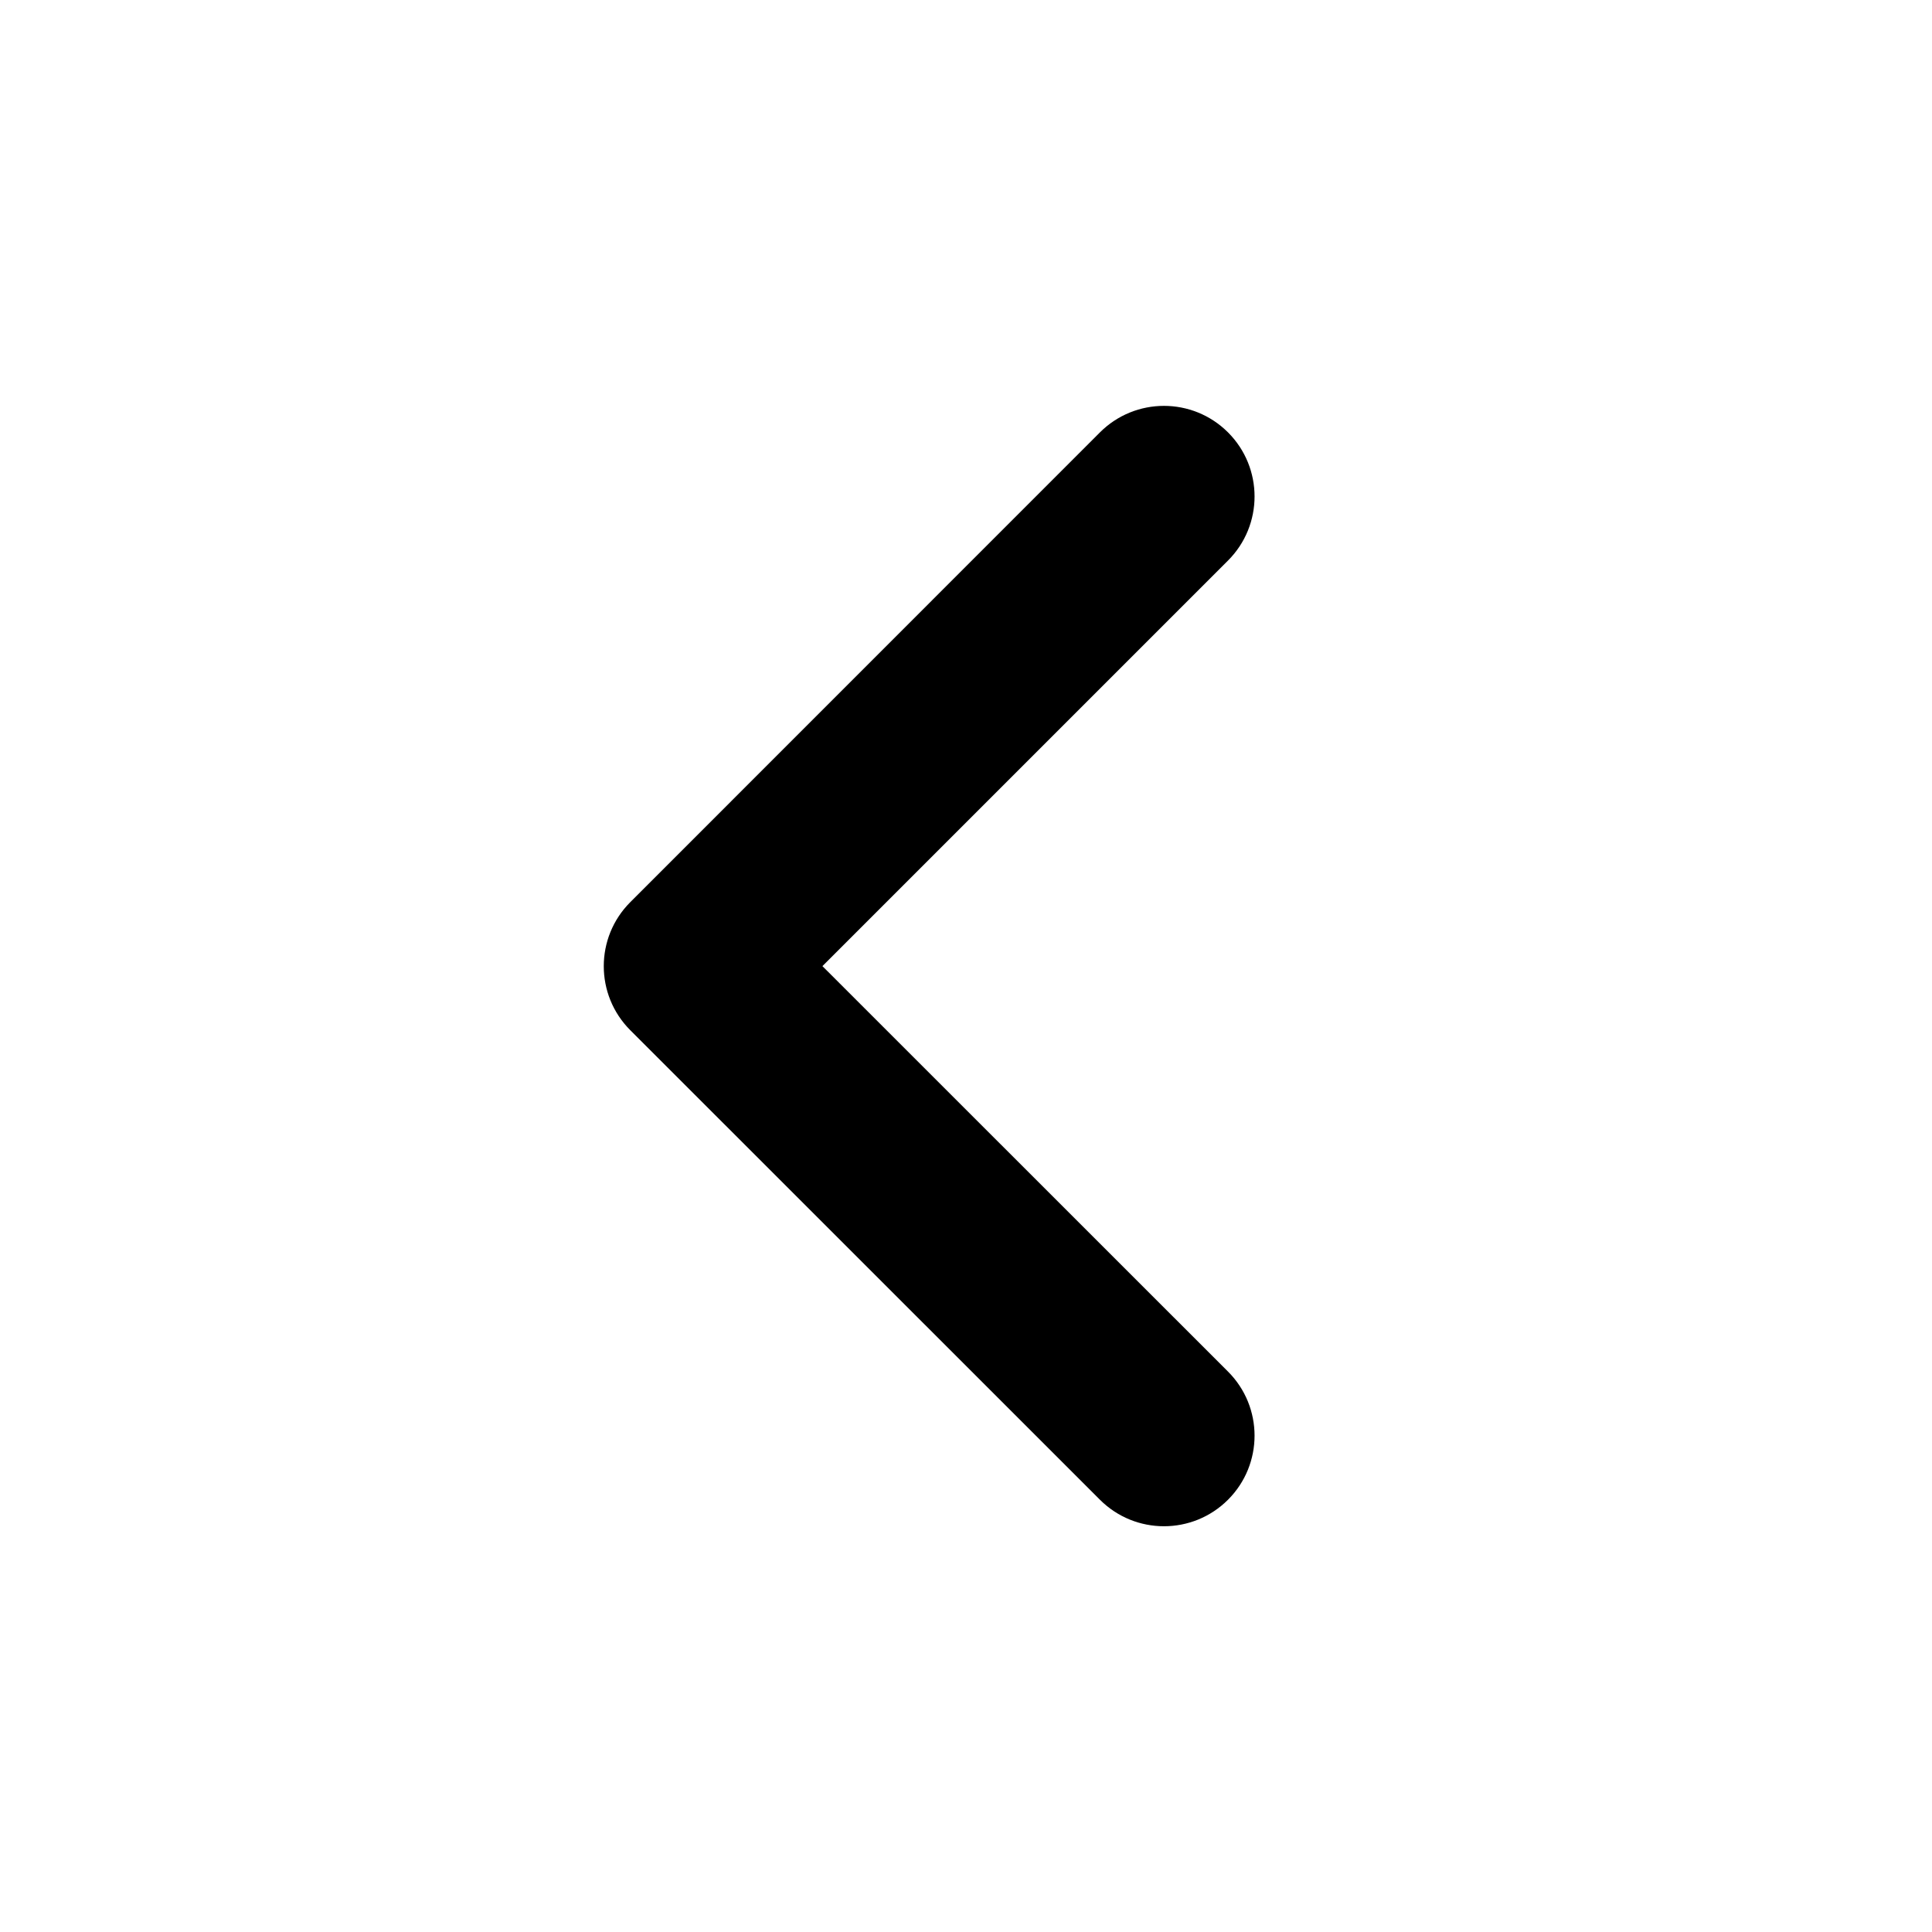
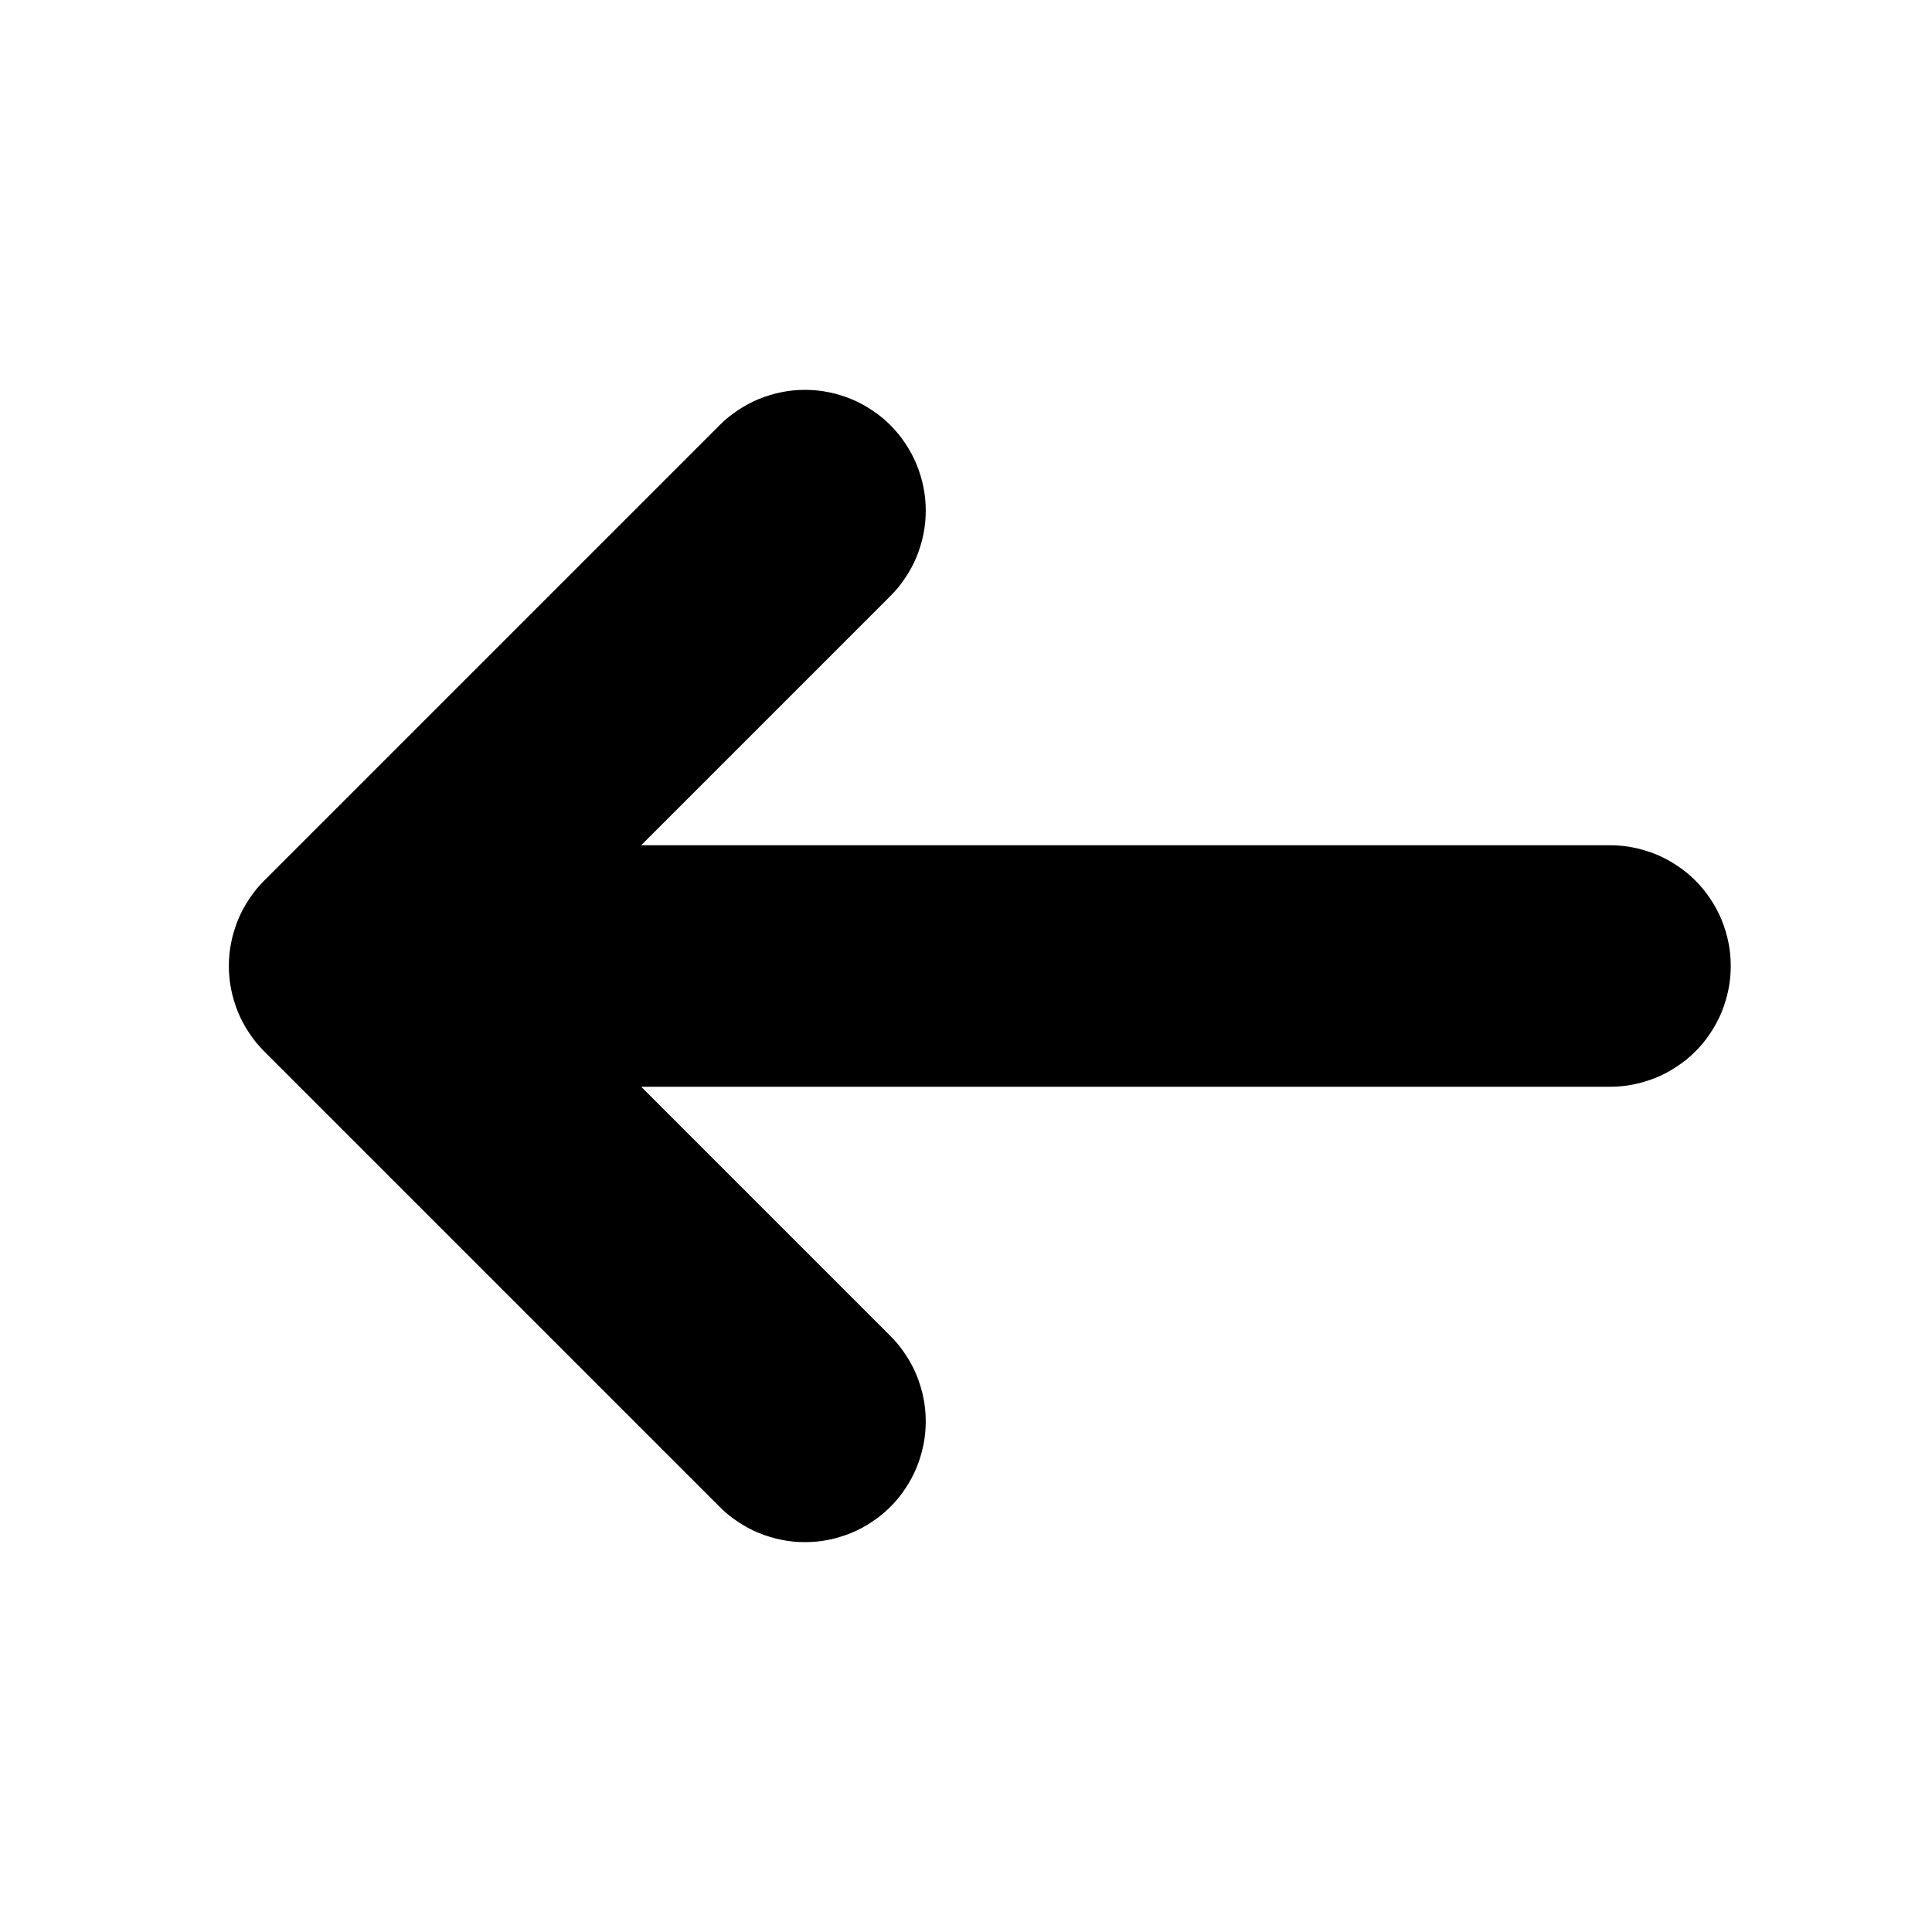
- <svg xmlns="http://www.w3.org/2000/svg" viewBox="0 0 1024 1024">
-   <path transform="translate(0,896) scale(1,-1)" d="M435.904 383.936l214.976 214.976a48 48 0 1 1-67.904 67.904L334.08 417.856a48 48 0 0 1 0-67.904l248.896-248.832a48 48 0 1 1 67.904 67.904L435.904 383.936z" />
+ <svg xmlns="http://www.w3.org/2000/svg" viewBox="0 0 24 24">
+   <path d="M5 10.5L20 10.5Q20.074 10.5 20.147 10.507Q20.22 10.514 20.293 10.529Q20.365 10.543 20.435 10.565Q20.506 10.586 20.574 10.614Q20.642 10.642 20.707 10.677Q20.772 10.712 20.833 10.753Q20.895 10.794 20.952 10.84Q21.009 10.887 21.061 10.939Q21.113 10.991 21.16 11.048Q21.206 11.105 21.247 11.167Q21.288 11.228 21.323 11.293Q21.358 11.358 21.386 11.426Q21.414 11.494 21.435 11.565Q21.457 11.635 21.471 11.707Q21.486 11.78 21.493 11.853Q21.5 11.926 21.5 12Q21.5 12.074 21.493 12.147Q21.486 12.22 21.471 12.293Q21.457 12.365 21.435 12.435Q21.414 12.506 21.386 12.574Q21.358 12.642 21.323 12.707Q21.288 12.772 21.247 12.833Q21.206 12.895 21.16 12.952Q21.113 13.009 21.061 13.061Q21.009 13.113 20.952 13.16Q20.895 13.206 20.833 13.247Q20.772 13.288 20.707 13.323Q20.642 13.358 20.574 13.386Q20.506 13.414 20.435 13.435Q20.365 13.457 20.293 13.471Q20.22 13.486 20.147 13.493Q20.074 13.5 20 13.5L5 13.5Q4.926 13.5 4.853 13.493Q4.78 13.486 4.707 13.471Q4.635 13.457 4.565 13.435Q4.494 13.414 4.426 13.386Q4.358 13.358 4.293 13.323Q4.228 13.288 4.167 13.247Q4.105 13.206 4.048 13.16Q3.991 13.113 3.939 13.061Q3.887 13.009 3.84 12.952Q3.794 12.895 3.753 12.833Q3.712 12.772 3.677 12.707Q3.642 12.642 3.614 12.574Q3.586 12.506 3.565 12.435Q3.543 12.365 3.529 12.293Q3.514 12.22 3.507 12.147Q3.5 12.074 3.5 12Q3.5 11.926 3.507 11.853Q3.514 11.78 3.529 11.707Q3.543 11.635 3.565 11.565Q3.586 11.494 3.614 11.426Q3.642 11.358 3.677 11.293Q3.712 11.228 3.753 11.167Q3.794 11.105 3.84 11.048Q3.887 10.991 3.939 10.939Q3.991 10.887 4.048 10.84Q4.105 10.794 4.167 10.753Q4.228 10.712 4.293 10.677Q4.358 10.642 4.426 10.614Q4.494 10.586 4.565 10.565Q4.635 10.543 4.707 10.529Q4.78 10.514 4.853 10.507Q4.926 10.5 5 10.5ZM8.939 18.718L3.282 13.061Q3.23 13.009 3.183 12.952Q3.137 12.895 3.096 12.833Q3.055 12.772 3.02 12.707Q2.985 12.642 2.957 12.574Q2.929 12.506 2.908 12.435Q2.886 12.365 2.872 12.293Q2.857 12.22 2.85 12.147Q2.843 12.074 2.843 12Q2.843 11.926 2.85 11.853Q2.857 11.78 2.872 11.707Q2.886 11.635 2.908 11.565Q2.929 11.494 2.957 11.426Q2.985 11.358 3.02 11.293Q3.055 11.228 3.096 11.167Q3.137 11.105 3.183 11.048Q3.23 10.991 3.282 10.939L8.939 5.282Q8.991 5.23 9.048 5.183Q9.105 5.137 9.167 5.096Q9.228 5.055 9.293 5.02Q9.358 4.985 9.426 4.957Q9.494 4.929 9.565 4.908Q9.635 4.886 9.707 4.872Q9.78 4.857 9.853 4.85Q9.926 4.843 10 4.843Q10.074 4.843 10.147 4.85Q10.22 4.857 10.293 4.872Q10.365 4.886 10.435 4.908Q10.506 4.929 10.574 4.957Q10.642 4.985 10.707 5.02Q10.772 5.055 10.833 5.096Q10.895 5.137 10.952 5.183Q11.009 5.23 11.061 5.282Q11.113 5.334 11.16 5.391Q11.206 5.448 11.247 5.51Q11.288 5.571 11.323 5.636Q11.358 5.701 11.386 5.769Q11.414 5.837 11.435 5.908Q11.457 5.978 11.471 6.05Q11.486 6.123 11.493 6.196Q11.5 6.269 11.5 6.343Q11.5 6.417 11.493 6.49Q11.486 6.563 11.471 6.636Q11.457 6.708 11.435 6.778Q11.414 6.849 11.386 6.917Q11.358 6.985 11.323 7.05Q11.288 7.115 11.247 7.176Q11.206 7.238 11.16 7.295Q11.113 7.352 11.061 7.404L5.404 13.061L4.343 12L5.404 10.939L11.061 16.596Q11.113 16.648 11.16 16.705Q11.206 16.762 11.247 16.824Q11.288 16.885 11.323 16.95Q11.358 17.015 11.386 17.083Q11.414 17.151 11.435 17.222Q11.457 17.292 11.471 17.364Q11.486 17.437 11.493 17.51Q11.5 17.583 11.5 17.657Q11.5 17.731 11.493 17.804Q11.486 17.877 11.471 17.95Q11.457 18.022 11.435 18.092Q11.414 18.163 11.386 18.231Q11.358 18.299 11.323 18.364Q11.288 18.429 11.247 18.49Q11.206 18.552 11.16 18.609Q11.113 18.666 11.061 18.718Q11.009 18.77 10.952 18.817Q10.895 18.863 10.833 18.904Q10.772 18.945 10.707 18.98Q10.642 19.015 10.574 19.043Q10.506 19.071 10.435 19.092Q10.365 19.114 10.293 19.128Q10.22 19.143 10.147 19.15Q10.074 19.157 10 19.157Q9.926 19.157 9.853 19.15Q9.78 19.143 9.707 19.128Q9.635 19.114 9.565 19.092Q9.494 19.071 9.426 19.043Q9.358 19.015 9.293 18.98Q9.228 18.945 9.167 18.904Q9.105 18.863 9.048 18.817Q8.991 18.77 8.939 18.718Z" fill="currentColor" />
</svg>
